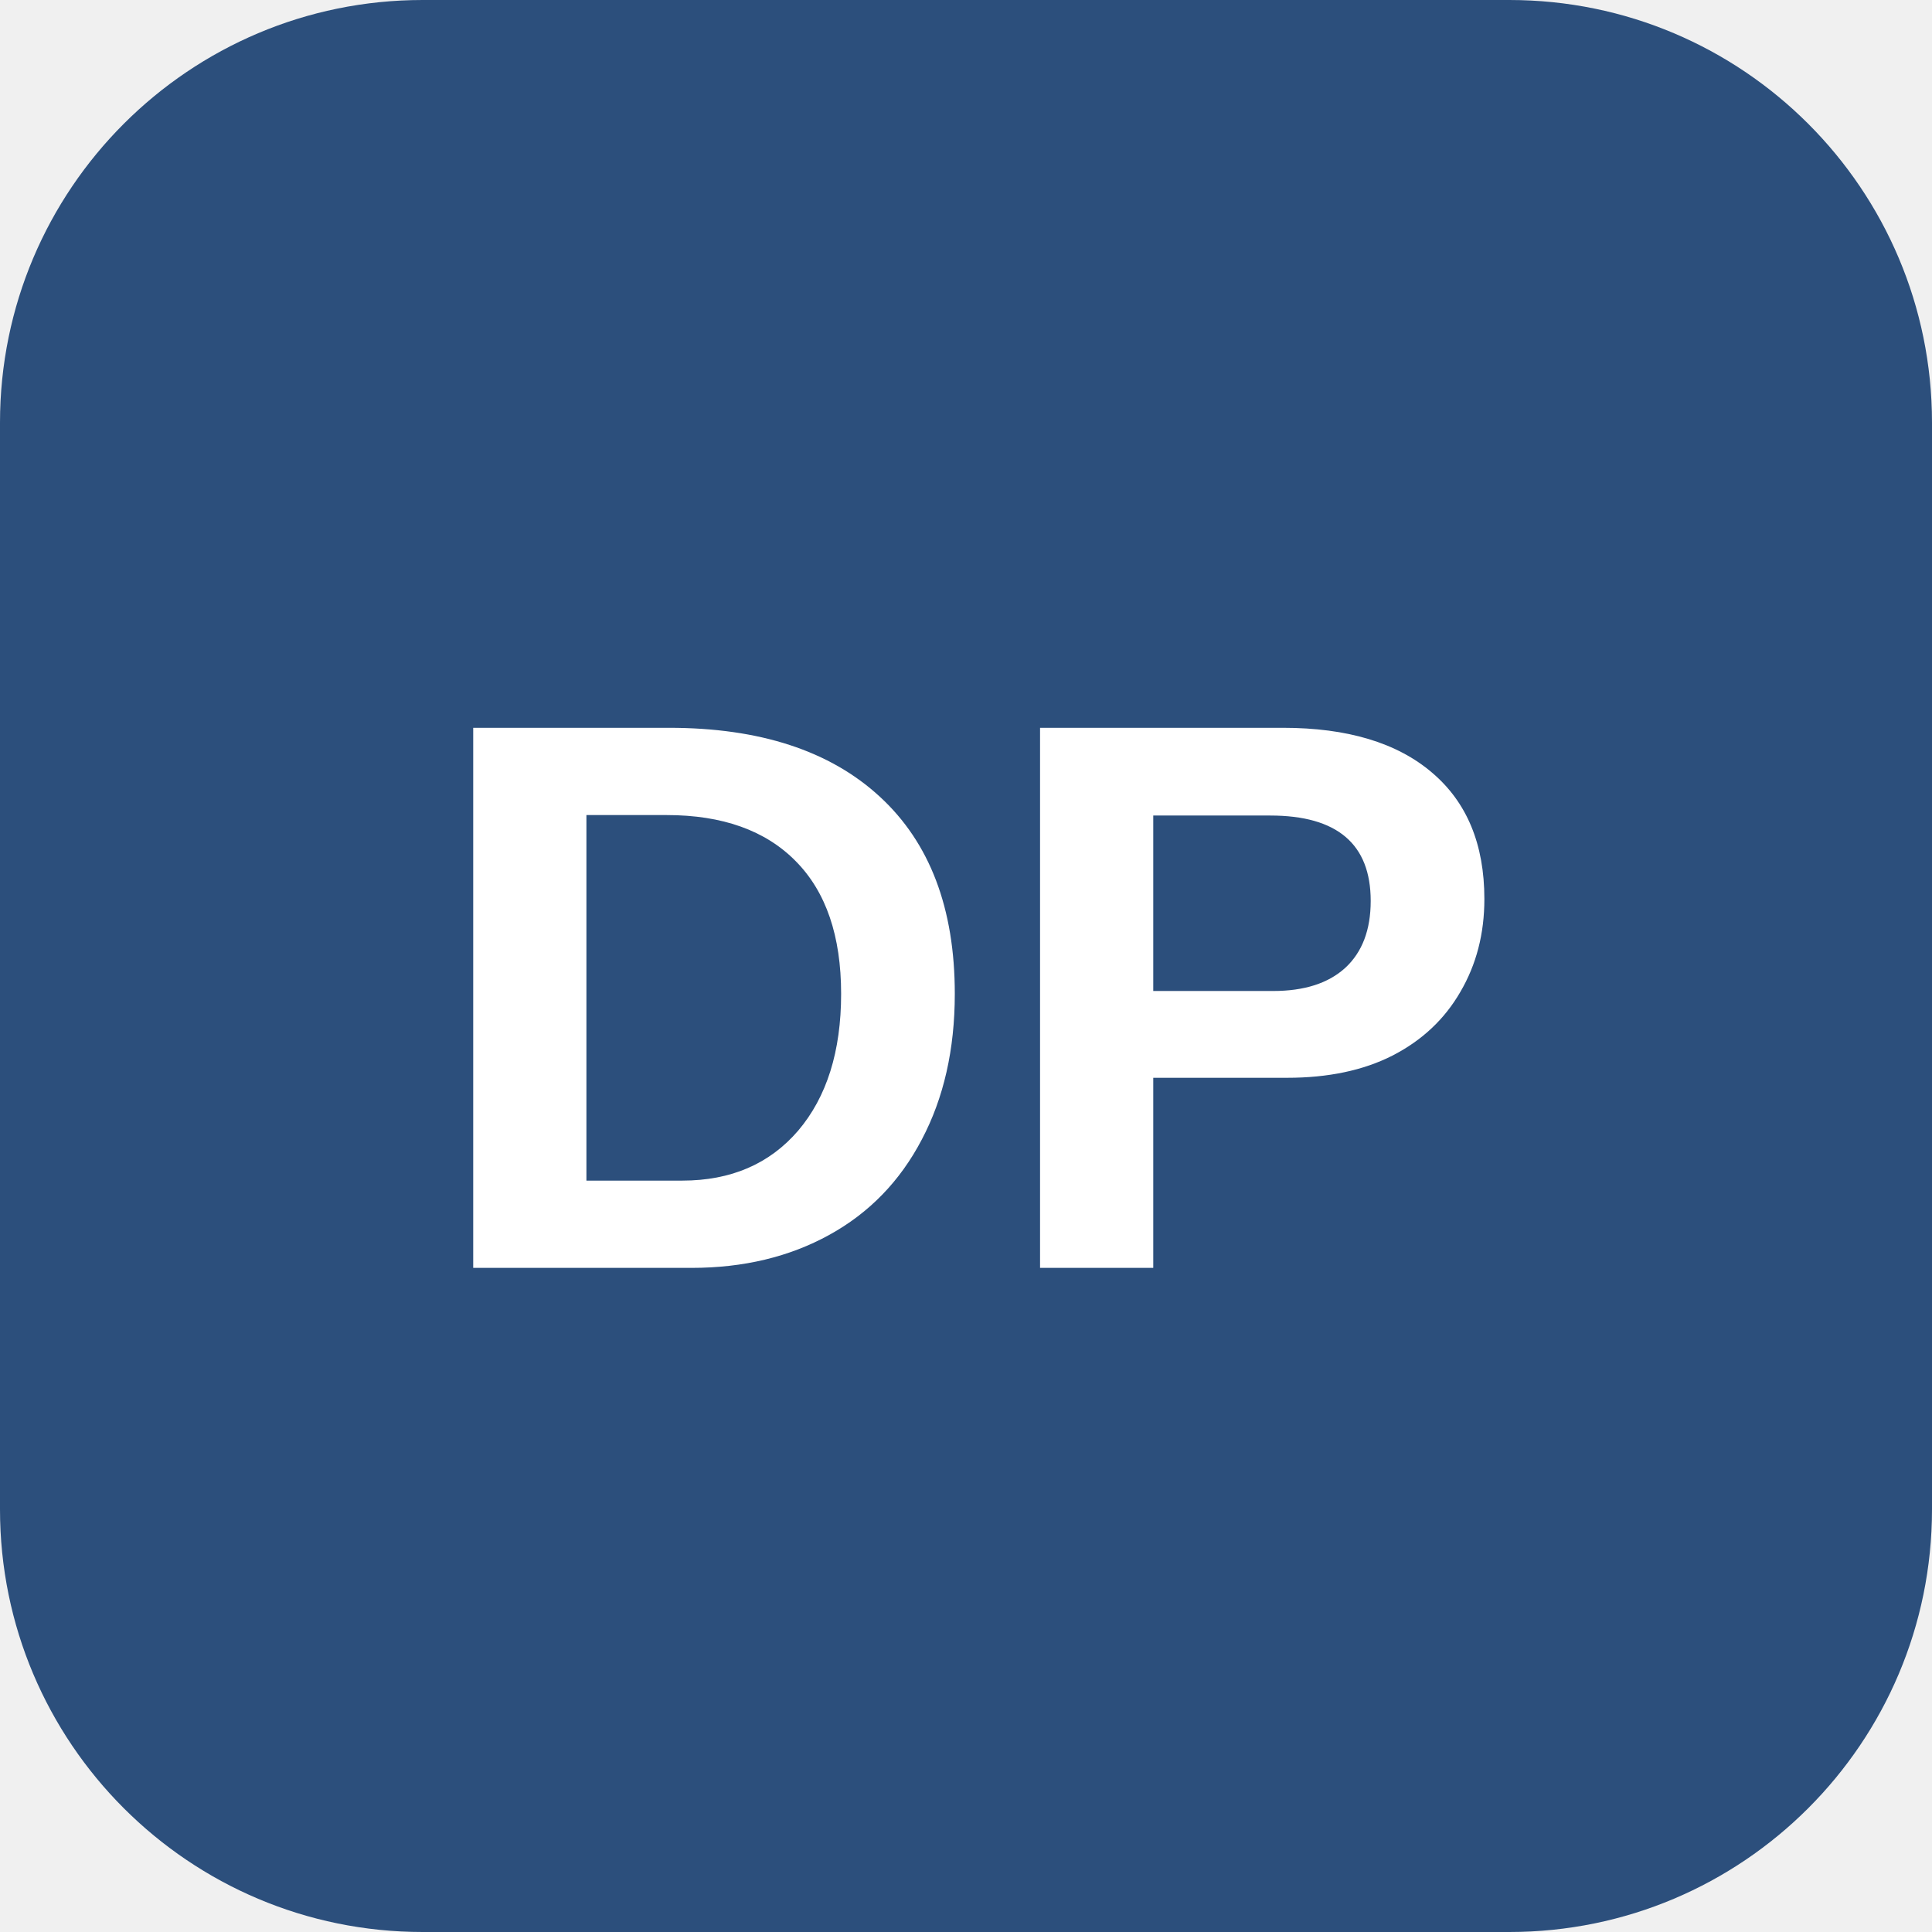
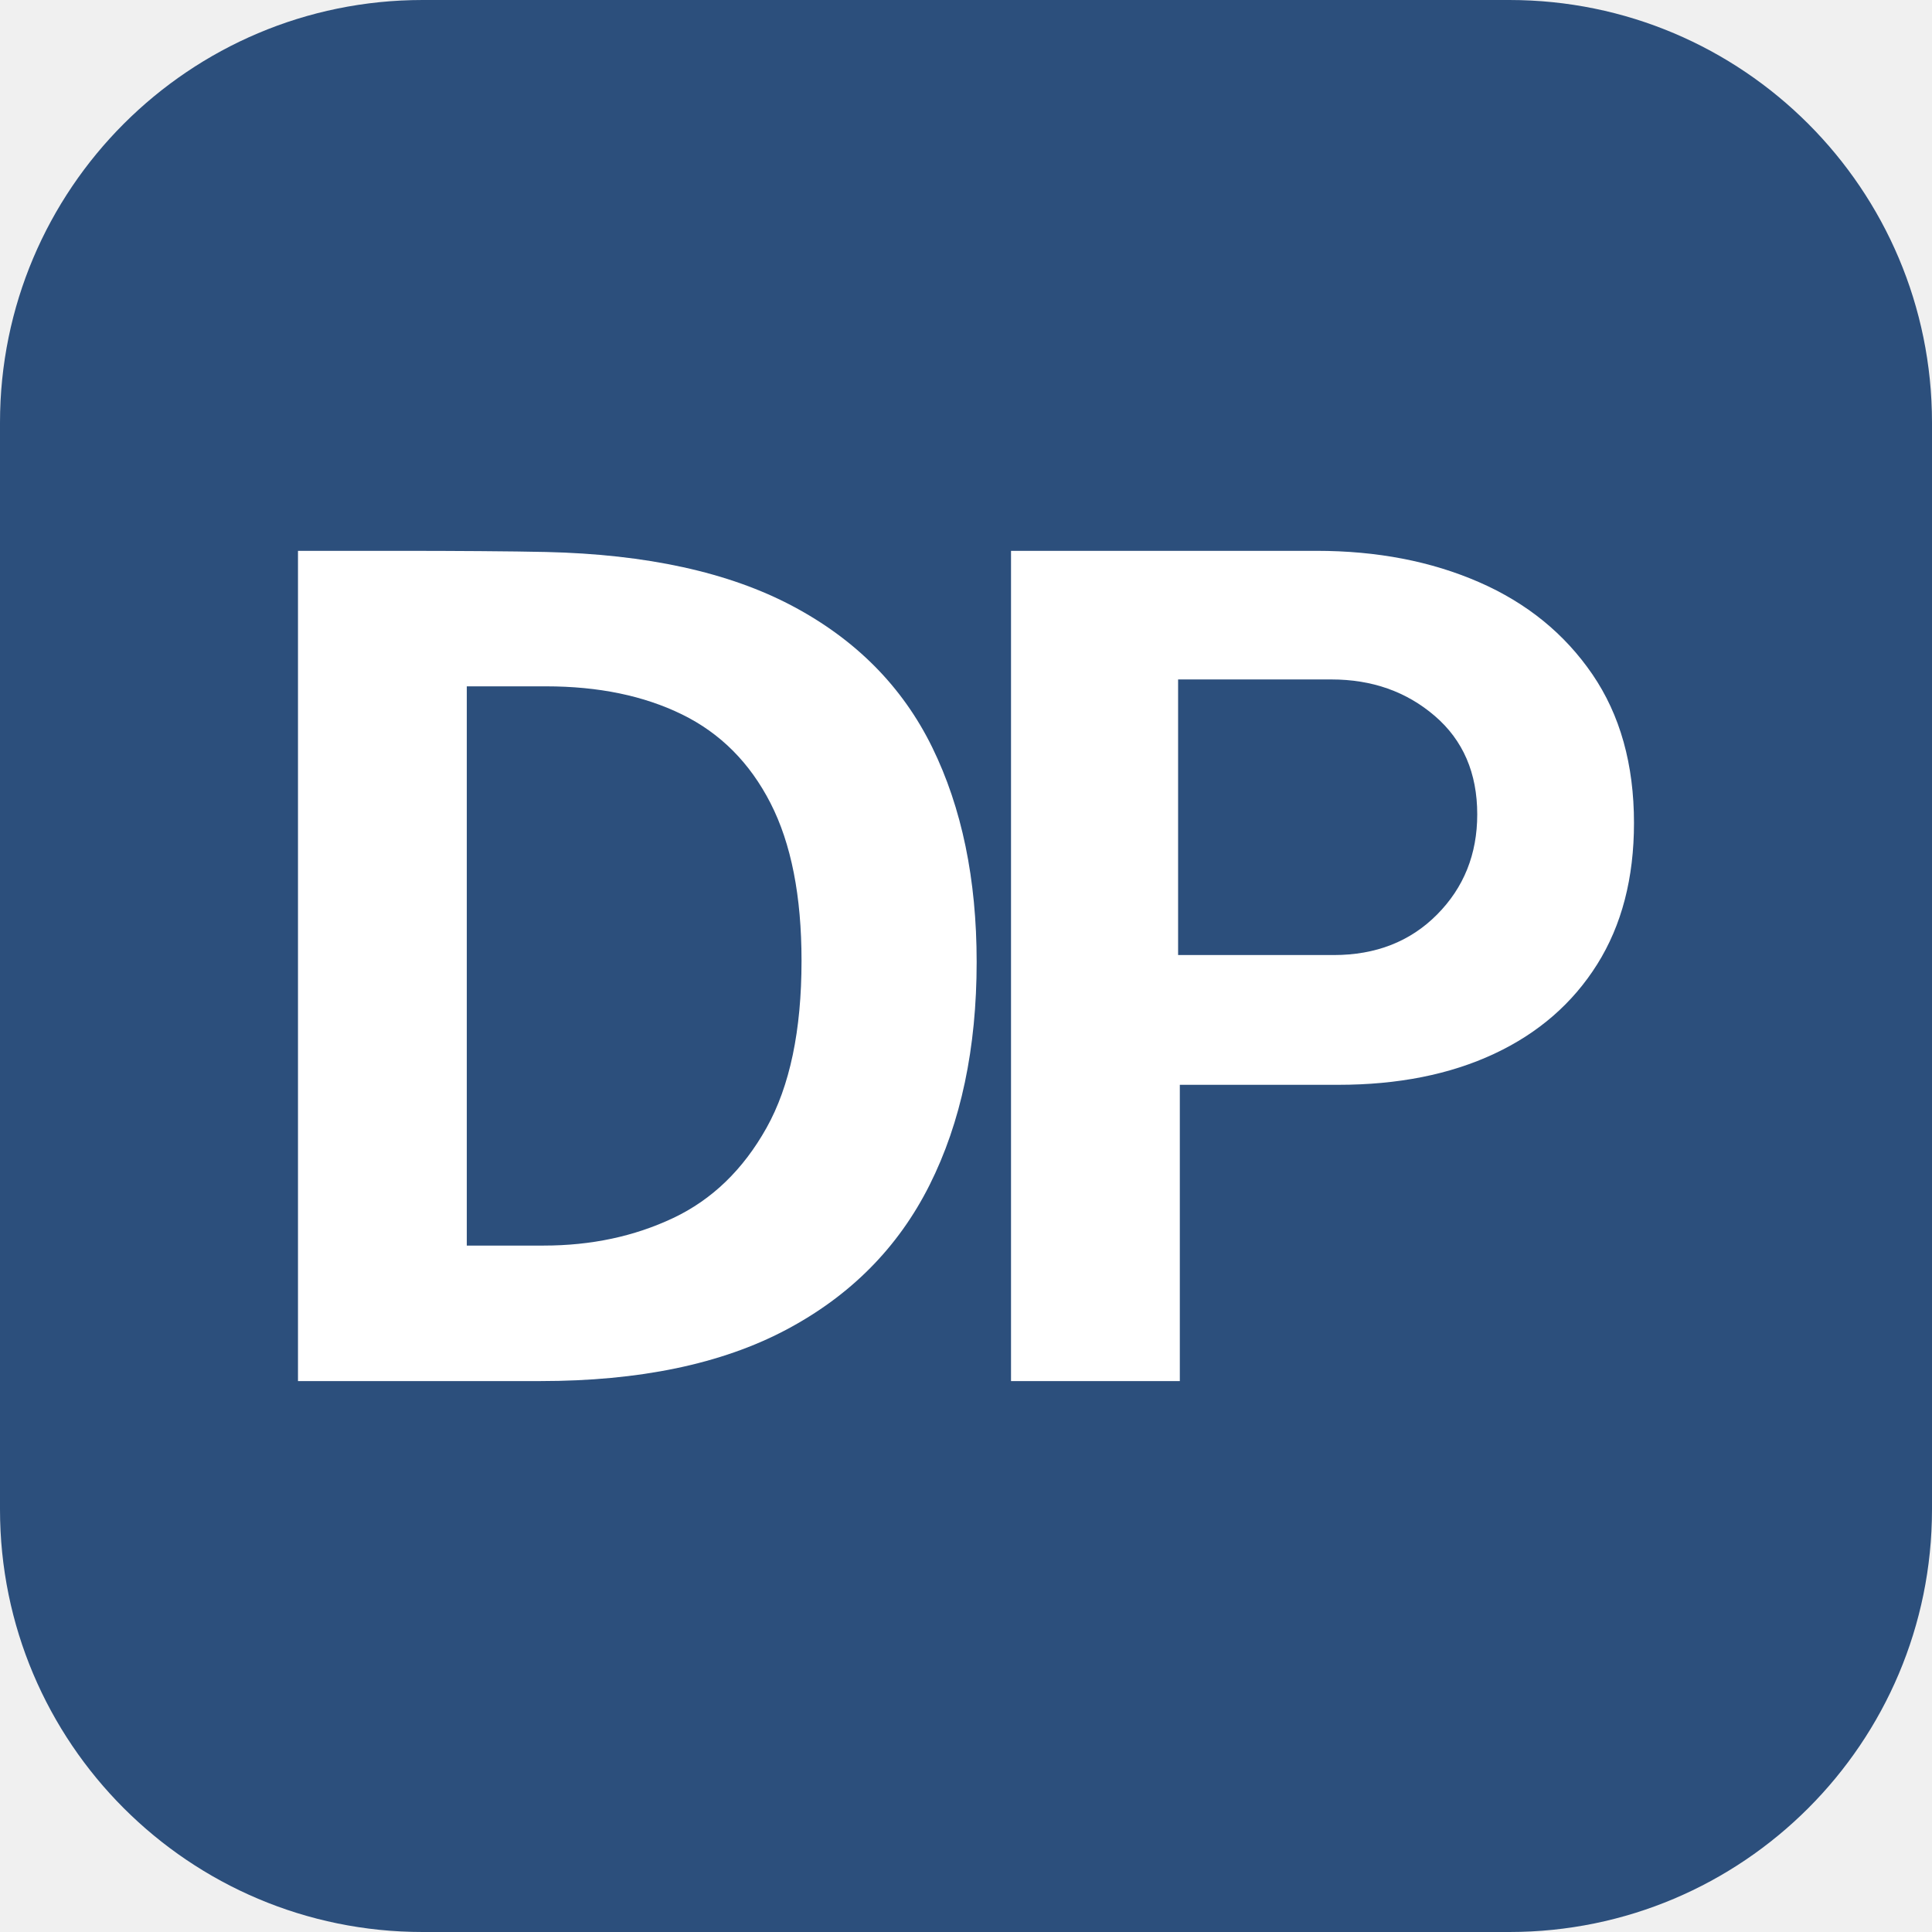
<svg xmlns="http://www.w3.org/2000/svg" viewBox="0 0 64 64">
  <rect width="64" height="64" rx="14" fill="#2c4f7c" />
-   <text x="32" y="42" text-anchor="middle" font-family="Segoe UI, Arial, sans-serif" font-size="26" font-weight="700" fill="#ffffff">DP</text>
+   <g fill="#fff">
+     <path transform="translate(6.79 45.75) scale(0.01902 -0.01902)" d="M162 0V1446H343Q411 1446 479.5 1445.5Q548 1445 594 1444Q857 1438 1023.0 1350.0Q1189 1262 1266.5 1104.0Q1344 946 1344 730Q1344 505 1262.0 341.5Q1180 178 1011.5 89.0Q843 0 584 0ZM456 236H590Q714 236 815.5 284.0Q917 332 978.0 441.0Q1039 550 1039 732Q1039 901 985.0 1006.5Q931 1112 831.0 1161.0Q731 1210 594 1210H456Z" />
+     <path transform="translate(30.41 45.75) scale(0.01902 -0.01902)" d="M162 0V1446H694Q852 1446 977.0 1391.5Q1102 1337 1174.5 1231.0Q1247 1125 1247 972Q1247 828 1183.0 726.0Q1119 624 1003.5 570.0Q888 516 732 516H456V0ZM453 742H724Q834 742 904.0 812.5Q974 883 974 987Q974 1095 900.0 1158.5Q826 1222 720 1222H453Z" />
+   </g>
</svg>
